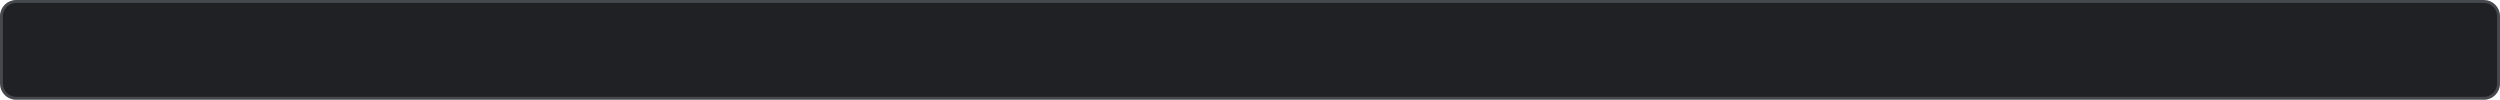
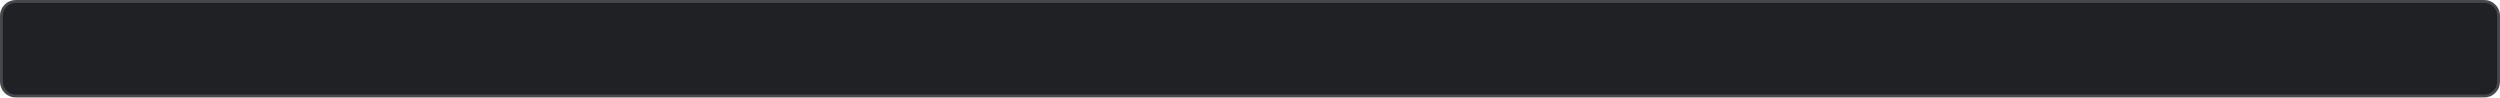
- <svg xmlns="http://www.w3.org/2000/svg" width="852px" height="34px" viewBox="0 0 852 34" version="1.1">
+ <svg xmlns="http://www.w3.org/2000/svg" width="872px" height="34px" viewBox="0 0 872 34" version="1.1">
  <g id="Page-1" stroke="none" stroke-width="1" fill="none" fill-rule="evenodd">
-     <rect id="TagBg" stroke="#45484C" fill="#202124" x="0.5" y="0.5" width="851" height="33" rx="5" />
+     <rect id="TagBg" stroke="#45484C" fill="#202124" x="0.5" y="0.5" width="871" height="33" rx="5" />
  </g>
</svg>
